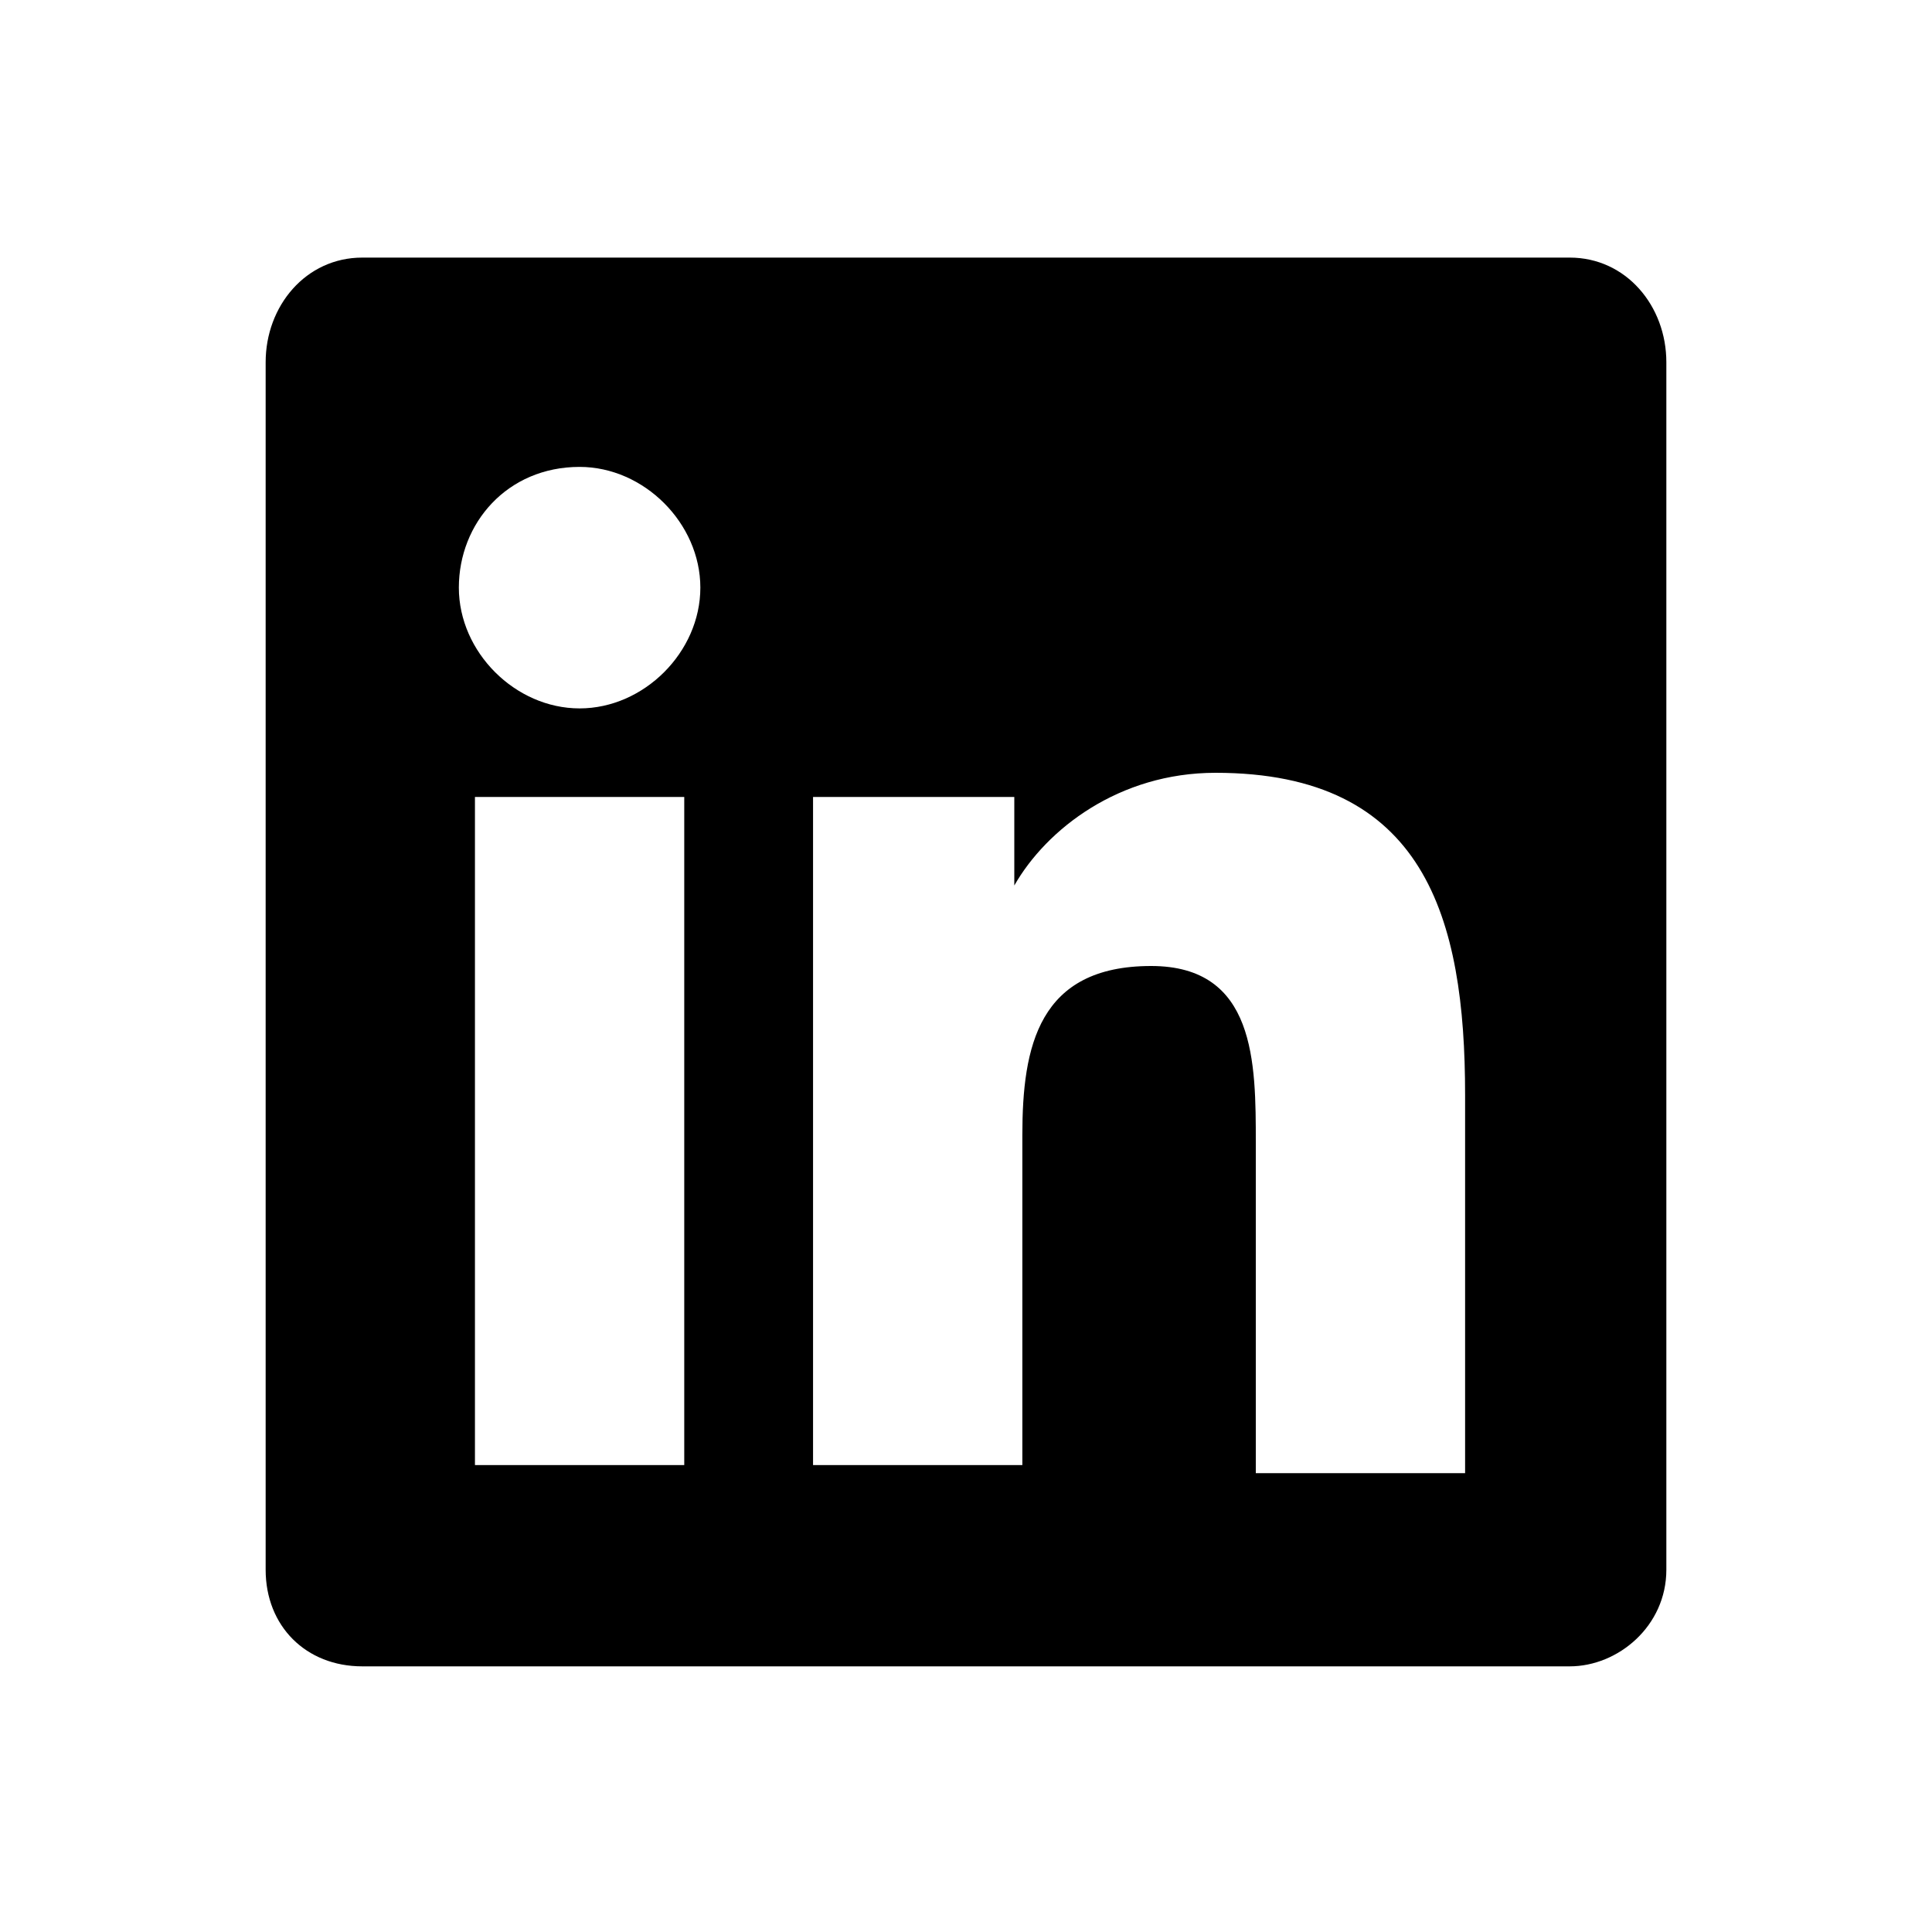
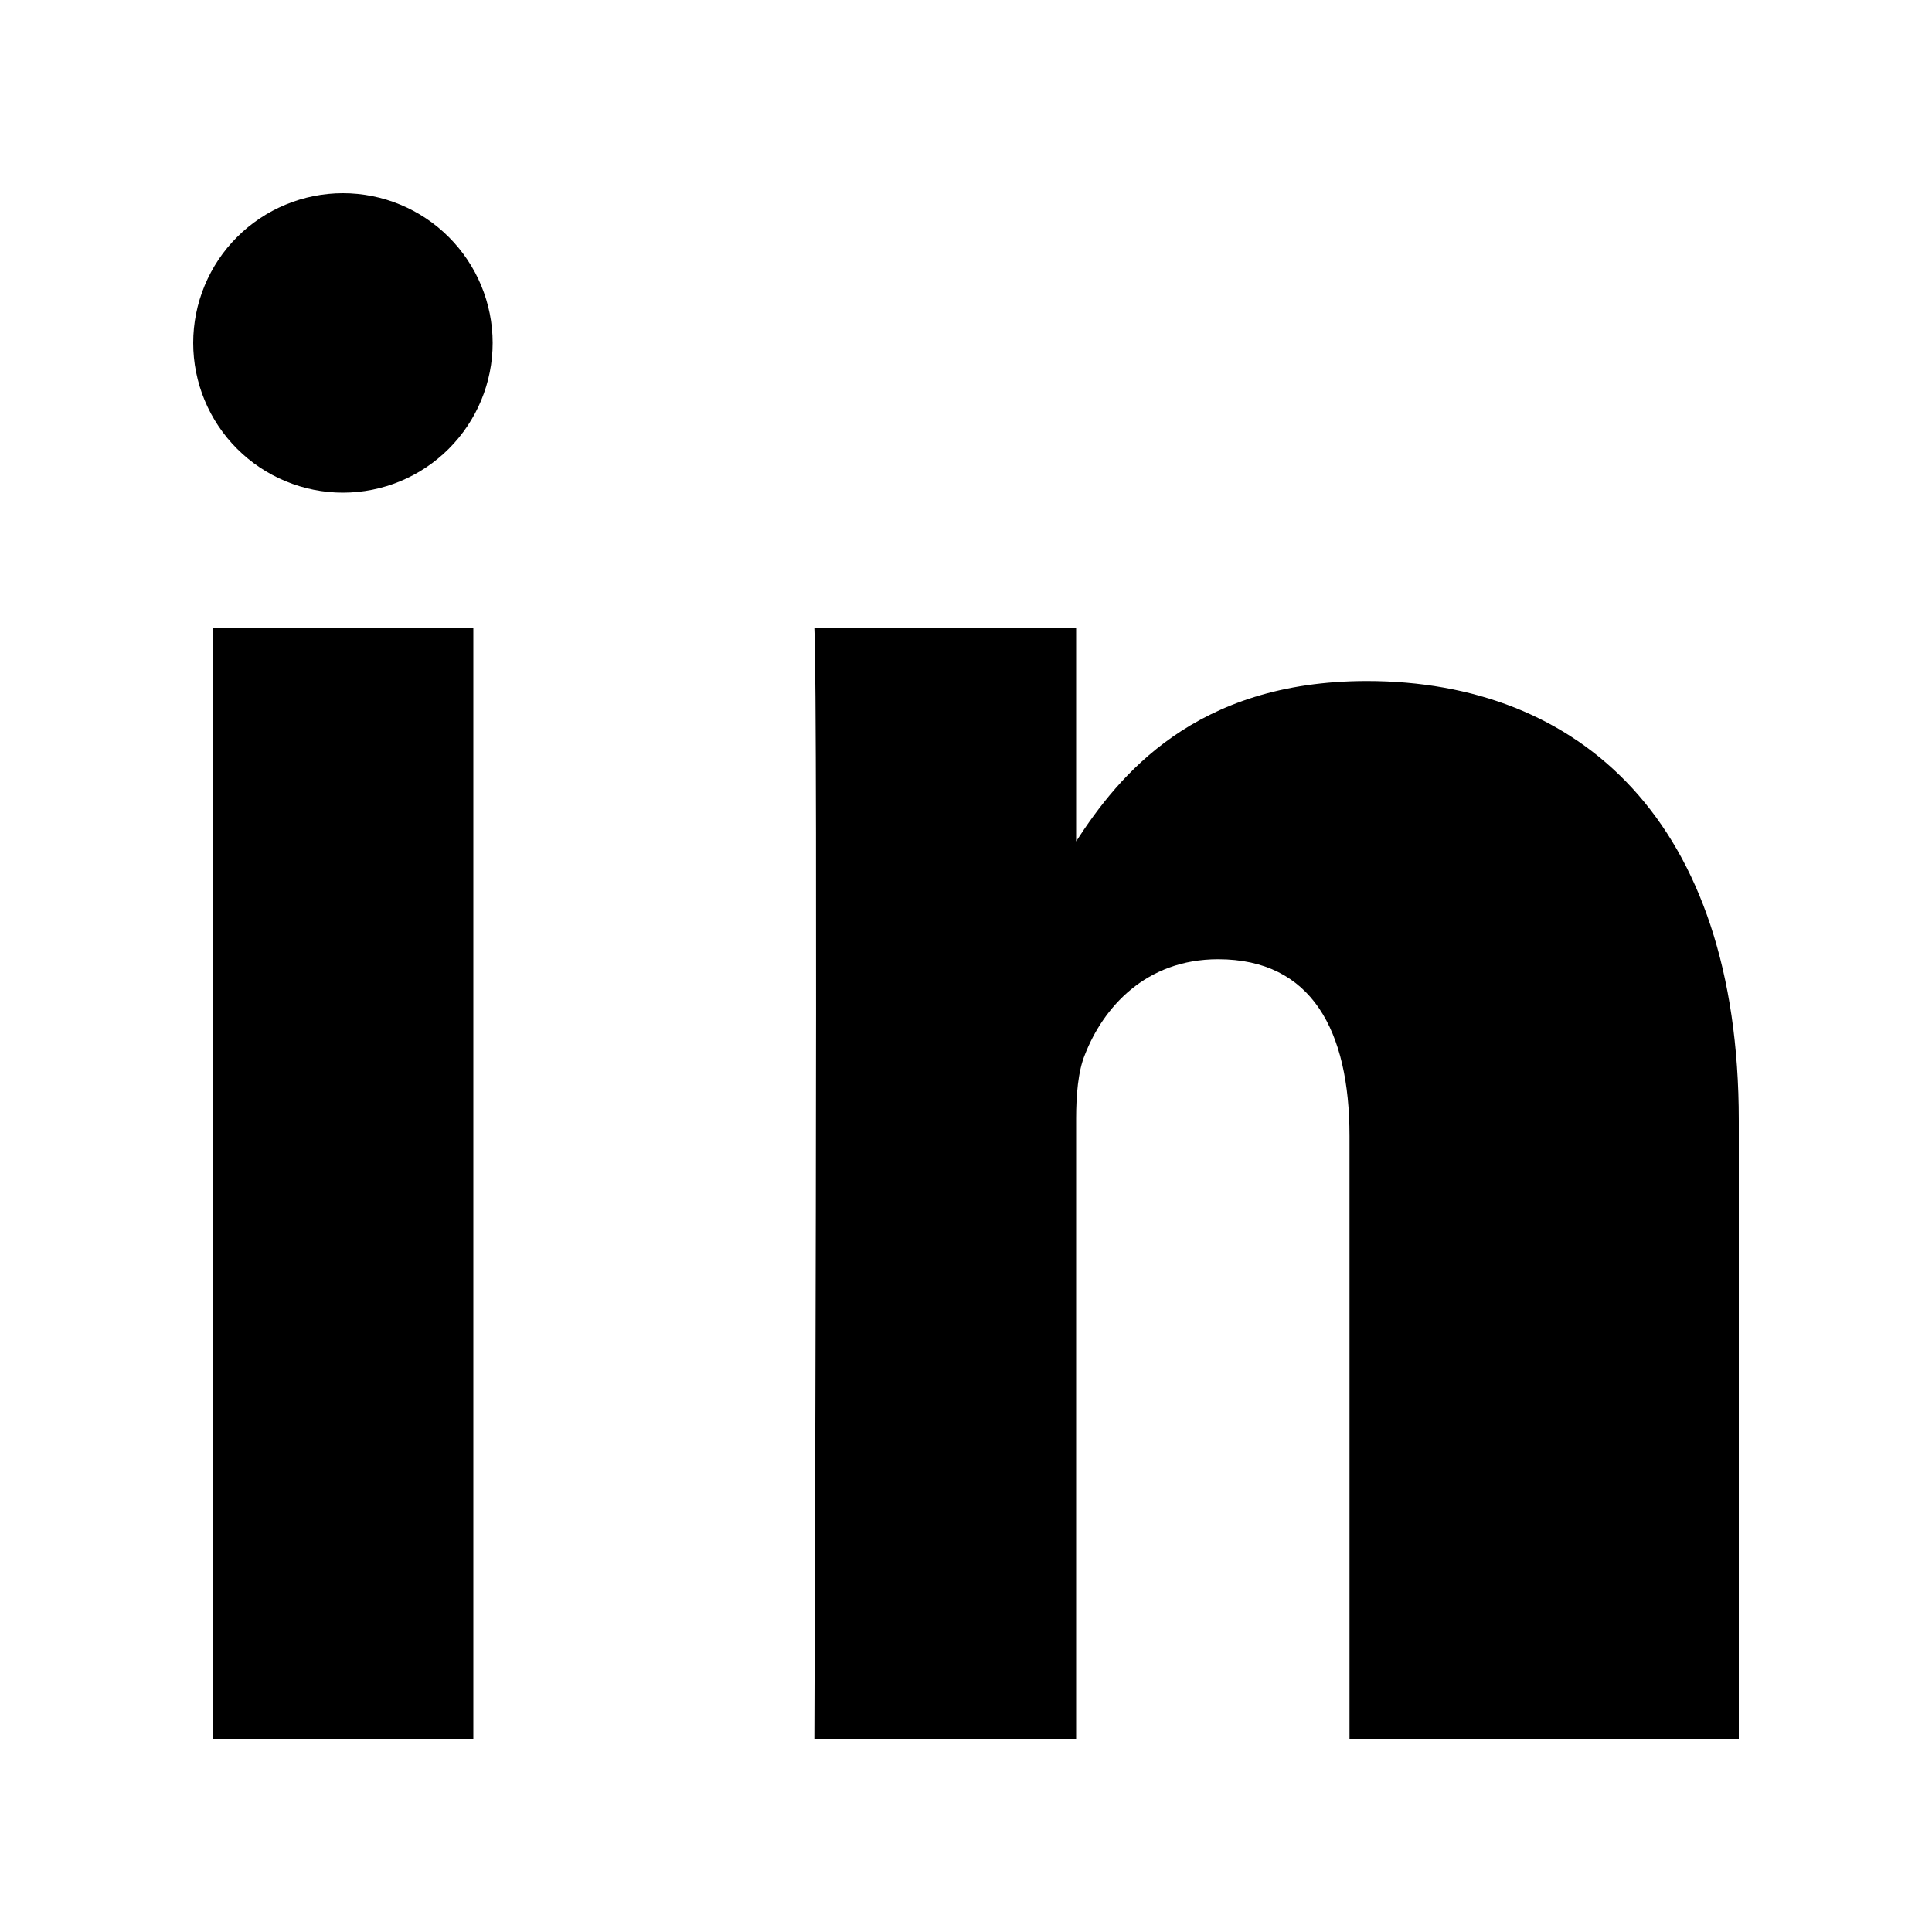
- <svg xmlns="http://www.w3.org/2000/svg" version="1.1" id="Calque_1" x="0px" y="0px" viewBox="0 0 24 24" style="enable-background:new 0 0 24 24;" xml:space="preserve">
-   <path d="M19.5,3.2c0.7,0,1.2,0.6,1.2,1.3v15c0,0.7-0.6,1.2-1.2,1.2h-15c-0.7,0-1.2-0.5-1.2-1.2v-15c0-0.7,0.5-1.3,1.2-1.3H19.5z   M8.5,18.2V9.9H5.9v8.3H8.5z M7.2,8.8c0.8,0,1.5-0.7,1.5-1.5c0-0.8-0.7-1.5-1.5-1.5c-0.9,0-1.5,0.7-1.5,1.5C5.7,8.1,6.4,8.8,7.2,8.8  z M18.2,18.2v-4.6c0-2.2-0.5-4-3.1-4c-1.2,0-2.1,0.7-2.5,1.4h0V9.9h-2.5v8.3h2.6v-4.1c0-1.1,0.2-2.1,1.6-2.1c1.3,0,1.3,1.2,1.3,2.2  v4.1H18.2z" />
+ <svg xmlns="http://www.w3.org/2000/svg" viewBox="0 0 24 24" fill="none">
+   <path d="M5.88 7.8H2.64V21.6H5.88V7.8ZM4.26 2.4C4.016 2.4 3.774 2.448 3.548 2.542C3.323 2.635 3.118 2.772 2.945 2.945C2.772 3.117 2.635 3.323 2.542 3.548C2.448 3.774 2.4 4.016 2.4 4.26C2.4 4.504 2.448 4.746 2.542 4.972C2.635 5.197 2.772 5.402 2.945 5.575C3.118 5.748 3.323 5.885 3.548 5.978C3.774 6.072 4.016 6.12 4.26 6.12C4.753 6.12 5.226 5.924 5.575 5.575C5.924 5.226 6.12 4.753 6.12 4.26C6.12 3.767 5.924 3.294 5.575 2.945C5.226 2.596 4.753 2.4 4.26 2.4ZM21.6 13.92C21.6 10.2 19.62 8.46 16.98 8.46C14.844 8.46 13.896 9.636 13.368 10.452V7.8H10.116C10.164 8.724 10.116 21.6 10.116 21.6H13.368V13.896C13.368 13.608 13.392 13.308 13.476 13.104C13.704 12.516 14.232 11.916 15.132 11.916C16.296 11.916 16.764 12.804 16.764 14.112V21.6H21.6V13.92Z" fill="currentColor" />
</svg>
